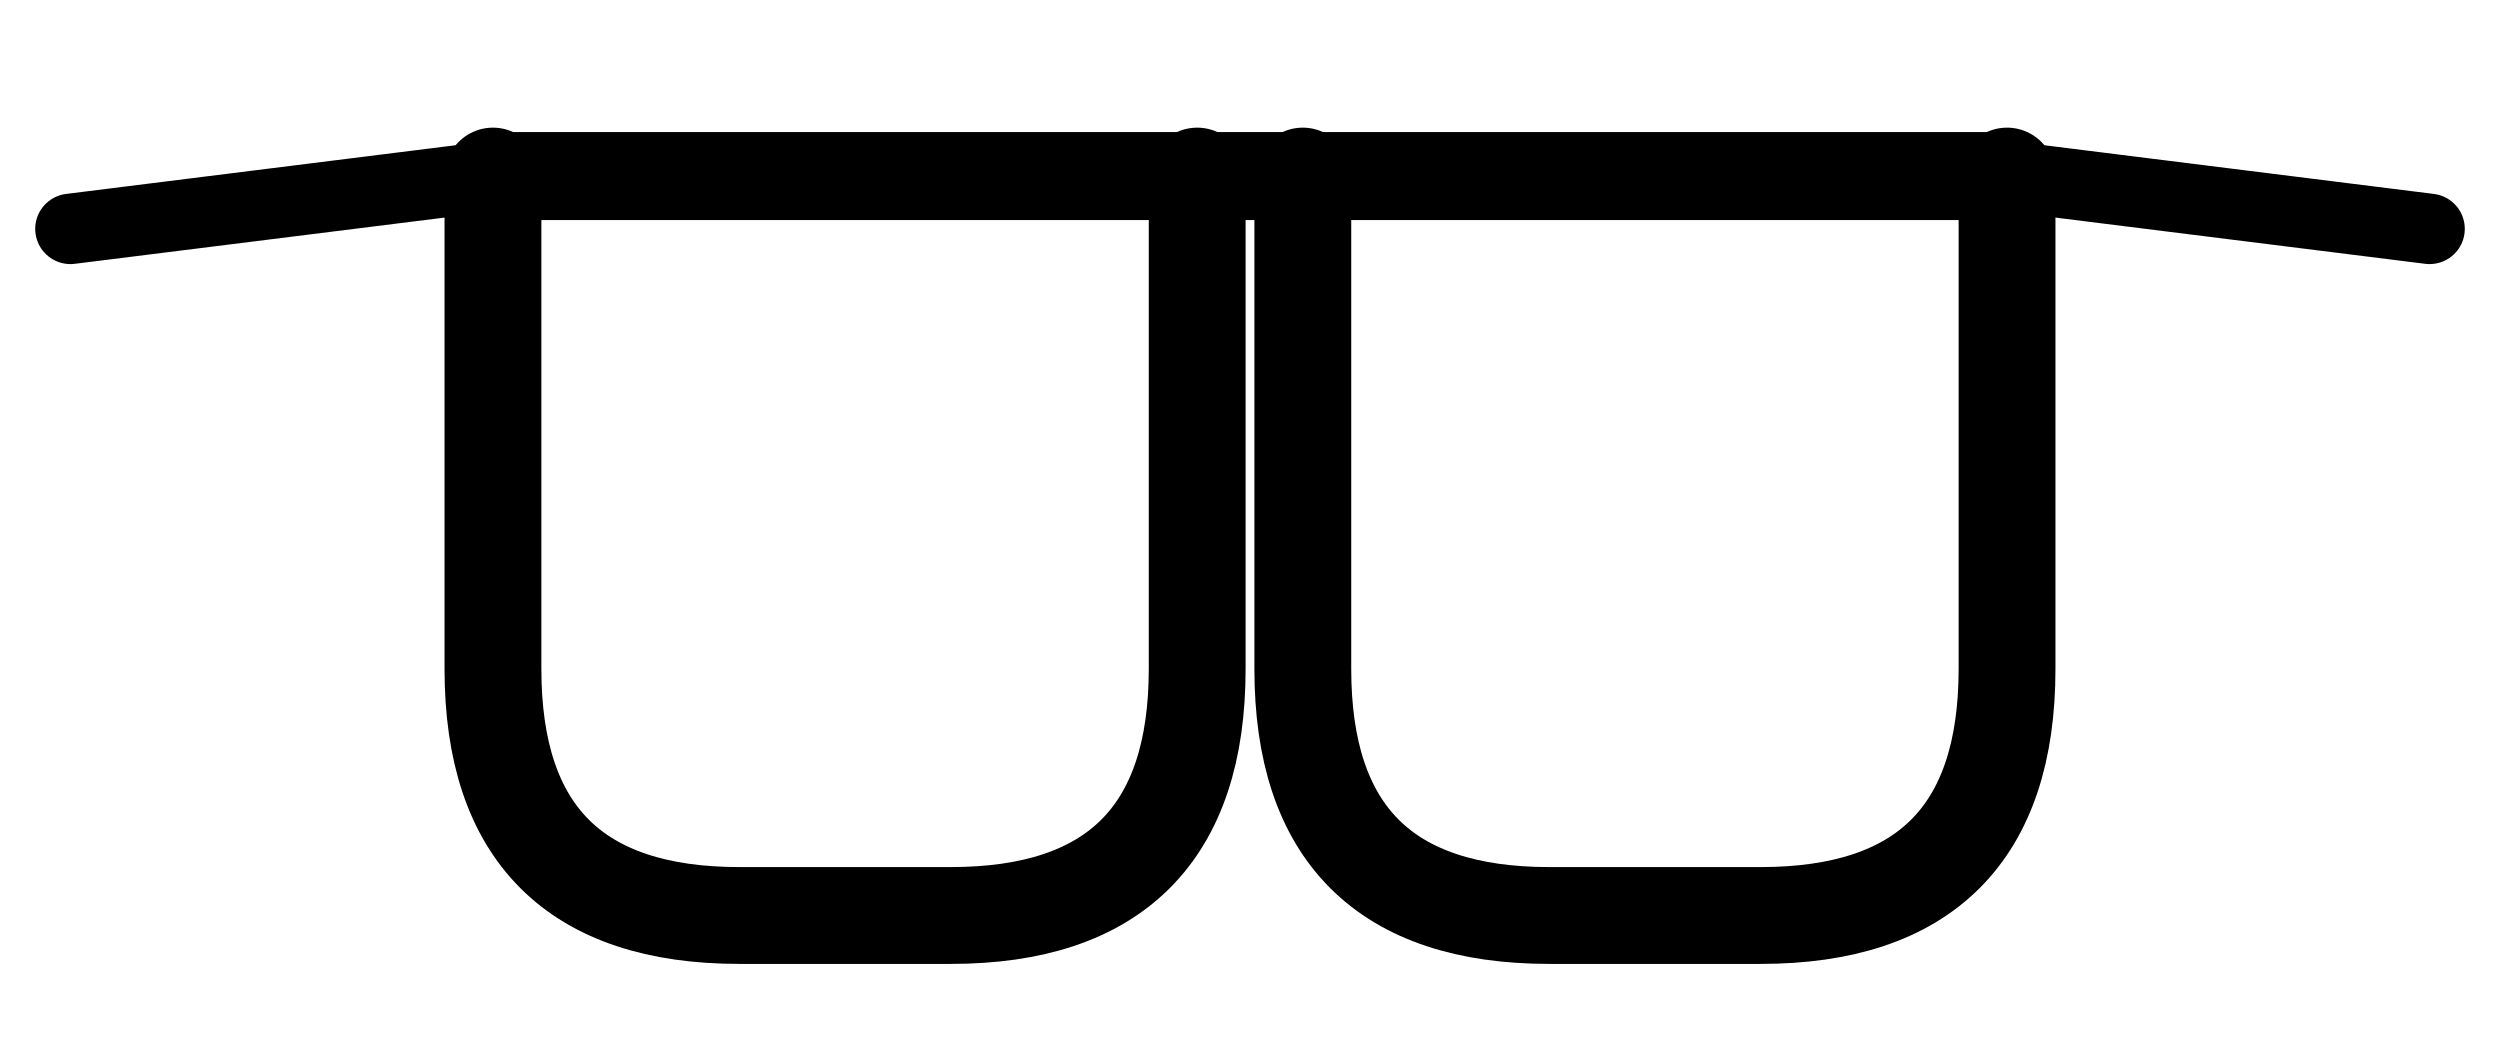
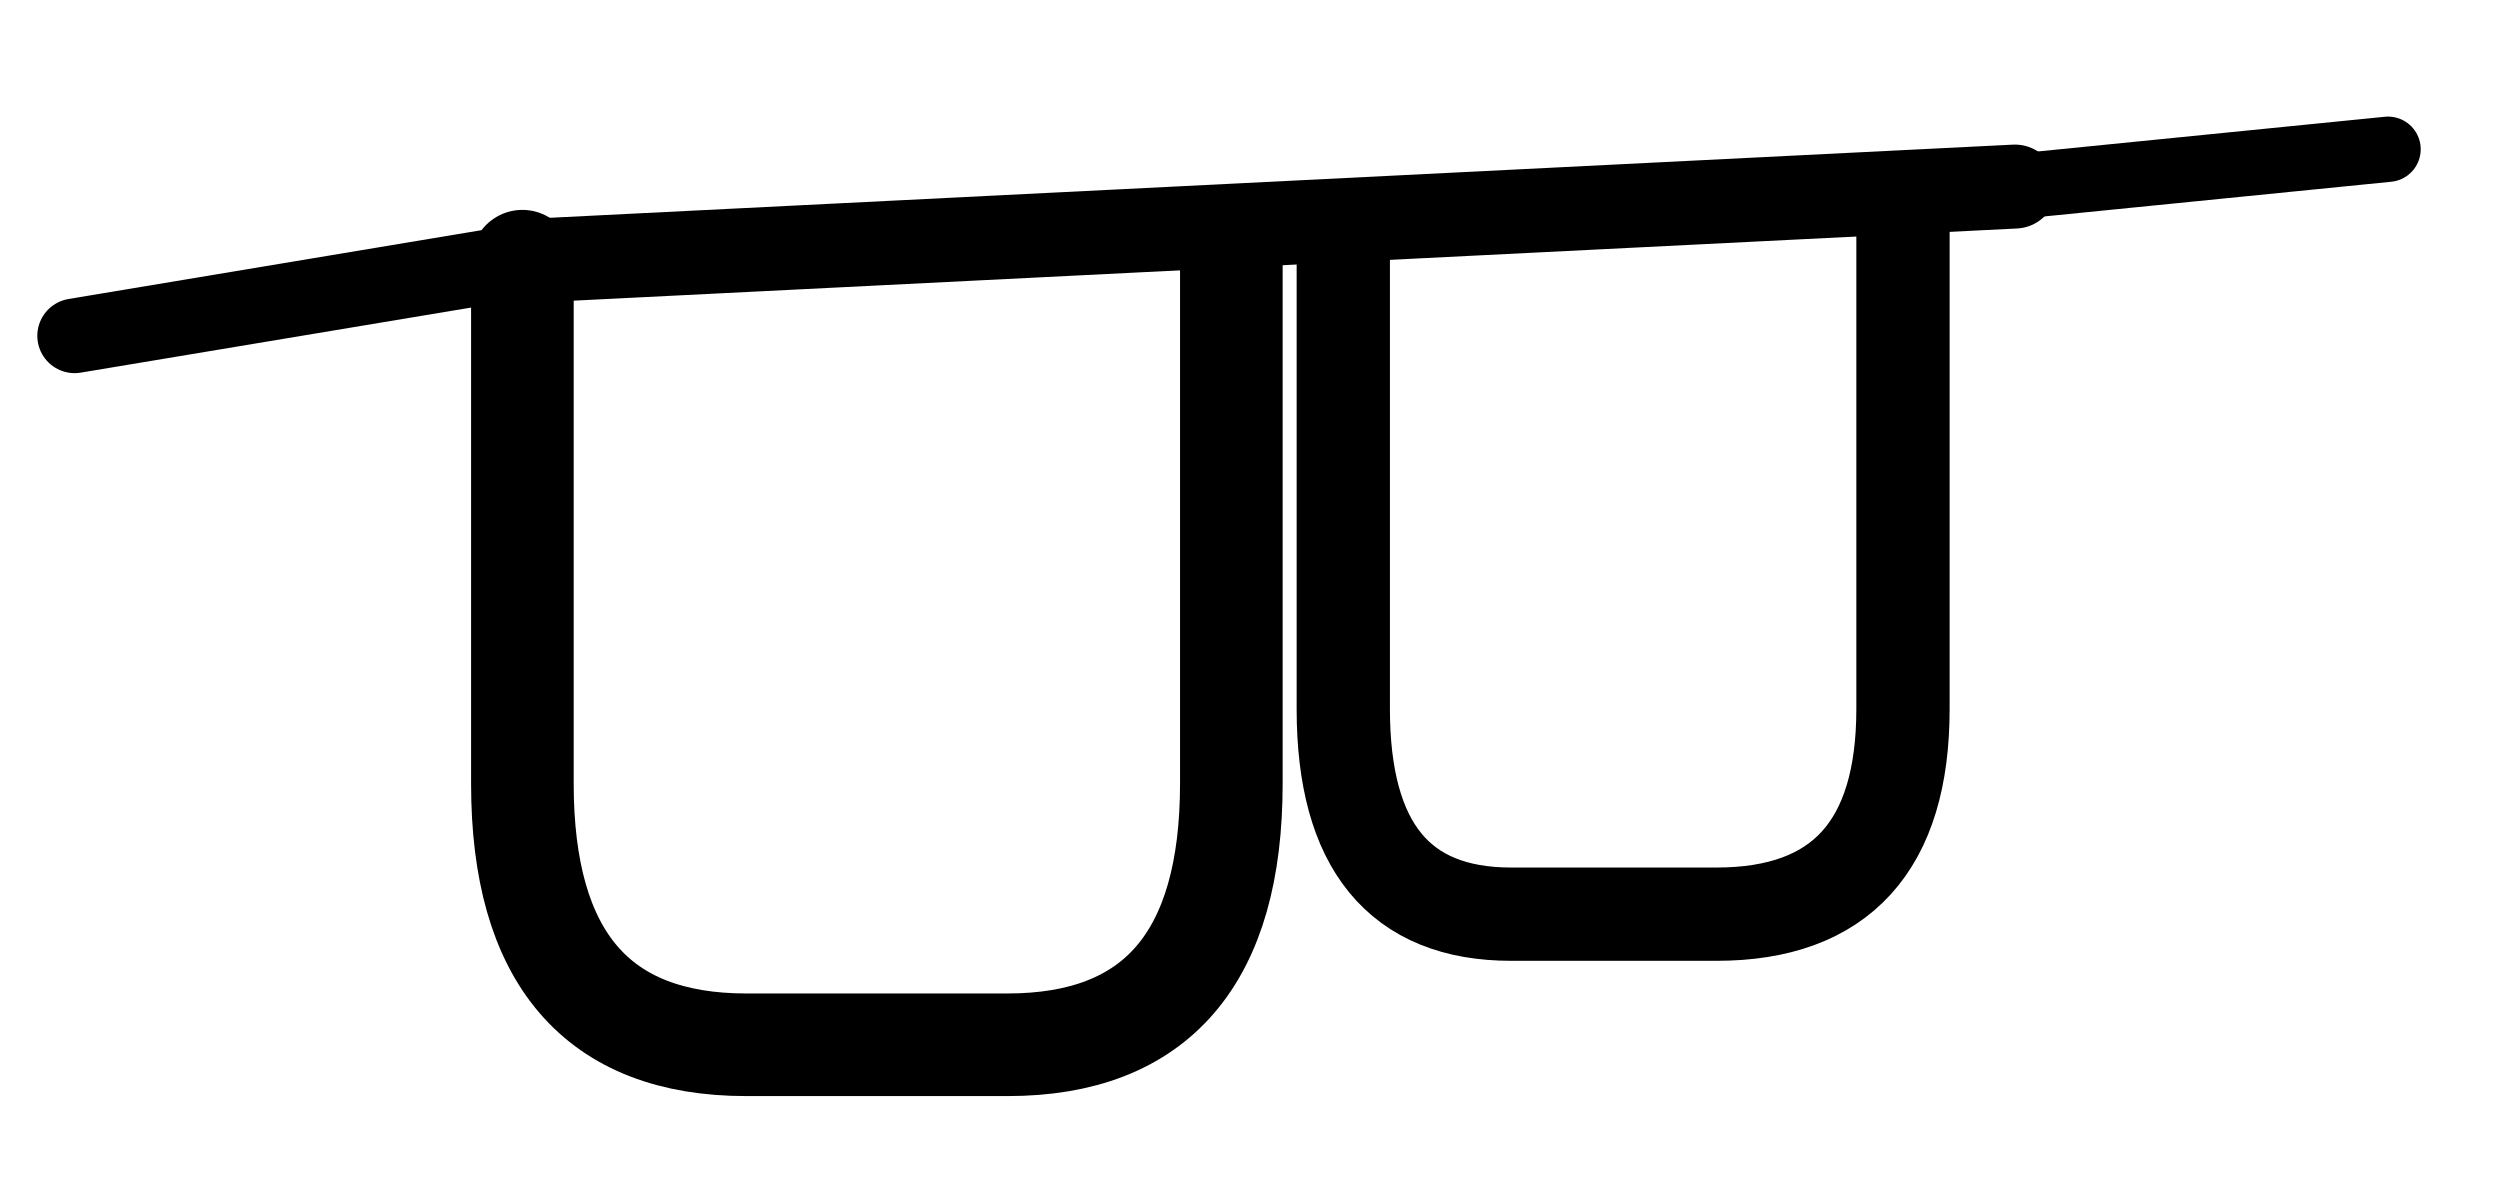
- <svg xmlns="http://www.w3.org/2000/svg" viewBox="-18 20 142 60">
-   <path d="M10 30 L96 30" stroke="currentColor" stroke-width="5" stroke-linecap="round" />
-   <path d="M10 30 L10 58 Q10 72 24 72 L36 72 Q50 72 50 58 L50 30" stroke="currentColor" stroke-width="5.5" stroke-linecap="round" fill="none" />
-   <path d="M56 30 L56 58 Q56 72 70 72 L82 72 Q96 72 96 58 L96 30" stroke="currentColor" stroke-width="5.5" stroke-linecap="round" fill="none" />
-   <path d="M10 30 L-14 33" stroke="currentColor" stroke-width="4" stroke-linecap="round" />
-   <path d="M96 30 L120 33" stroke="currentColor" stroke-width="4" stroke-linecap="round" />
+ <svg xmlns="http://www.w3.org/2000/svg" viewBox="-20 14 134 64">
+   <path d="M8 28 L88 24" stroke="currentColor" stroke-width="4.5" stroke-linecap="round" />
+   <path d="M8 28 L8 56 Q8 70 20 70 L34 70 Q46 70 46 56 L46 28" stroke="currentColor" stroke-width="5.5" stroke-linecap="round" fill="none" />
+   <path d="M52 27 L52 52 Q52 63 61 63 L72 63 Q82 63 82 52 L82 25" stroke="currentColor" stroke-width="5" stroke-linecap="round" fill="none" />
+   <path d="M88 24 L108 22" stroke="currentColor" stroke-width="3.5" stroke-linecap="round" />
+   <path d="M8 28 L-16 32" stroke="currentColor" stroke-width="4" stroke-linecap="round" />
</svg>
